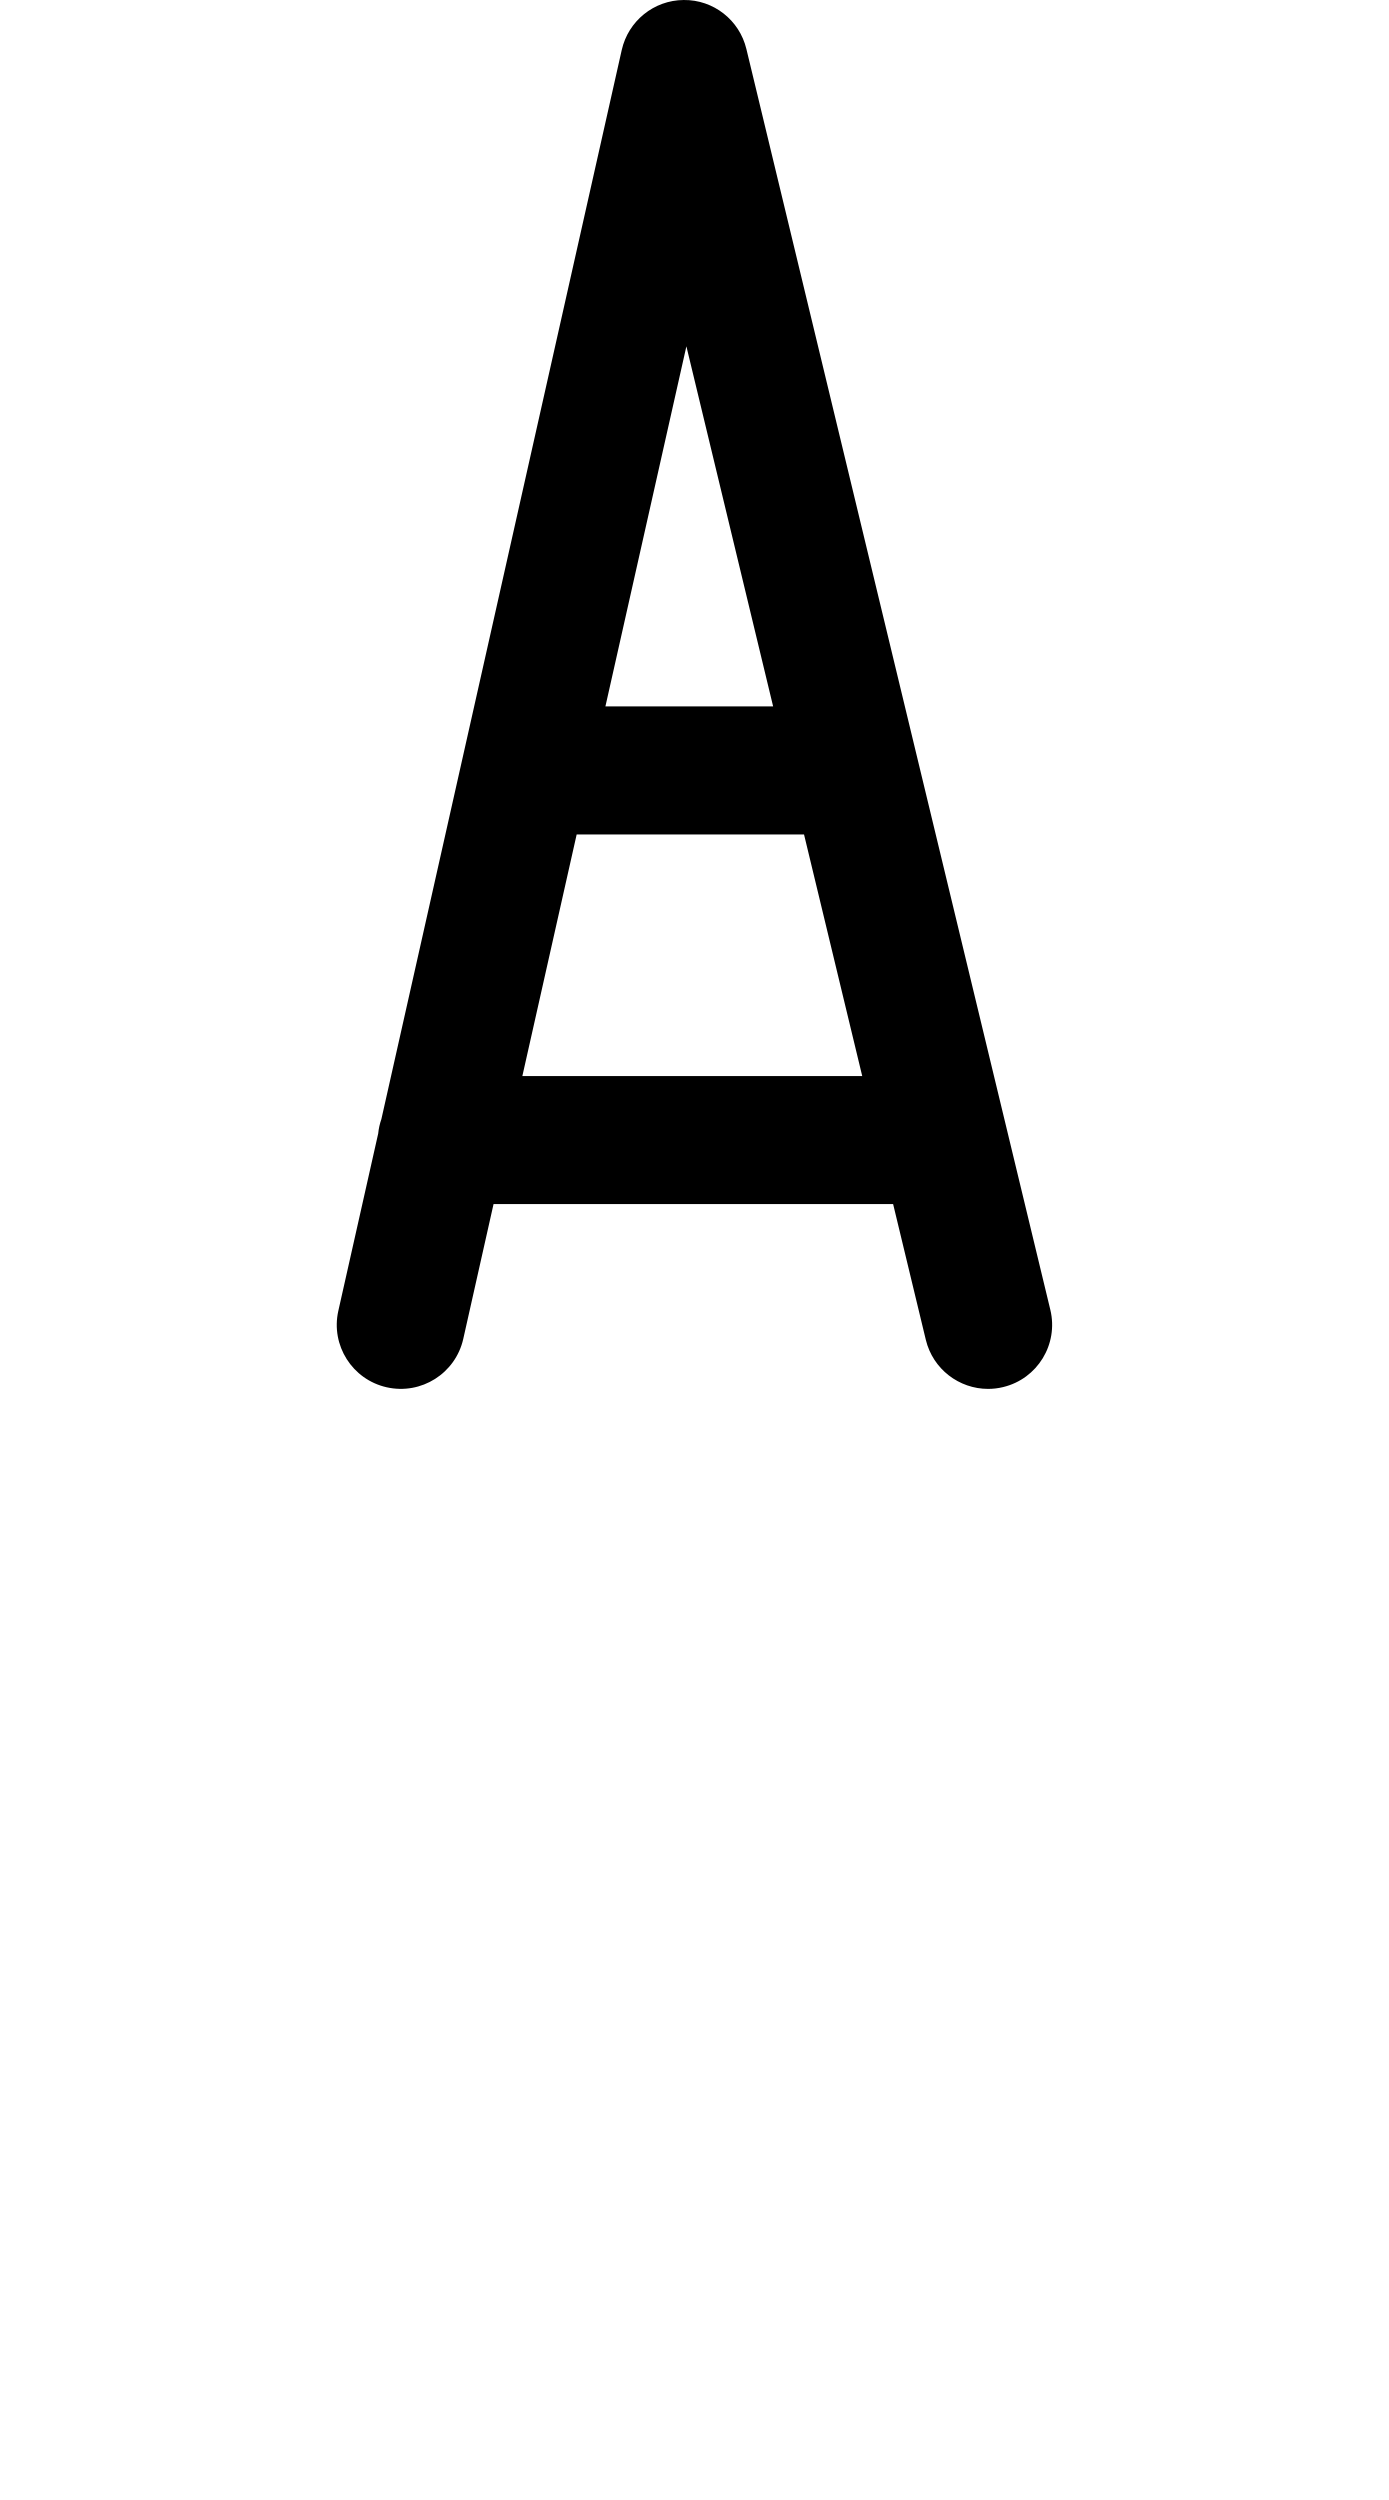
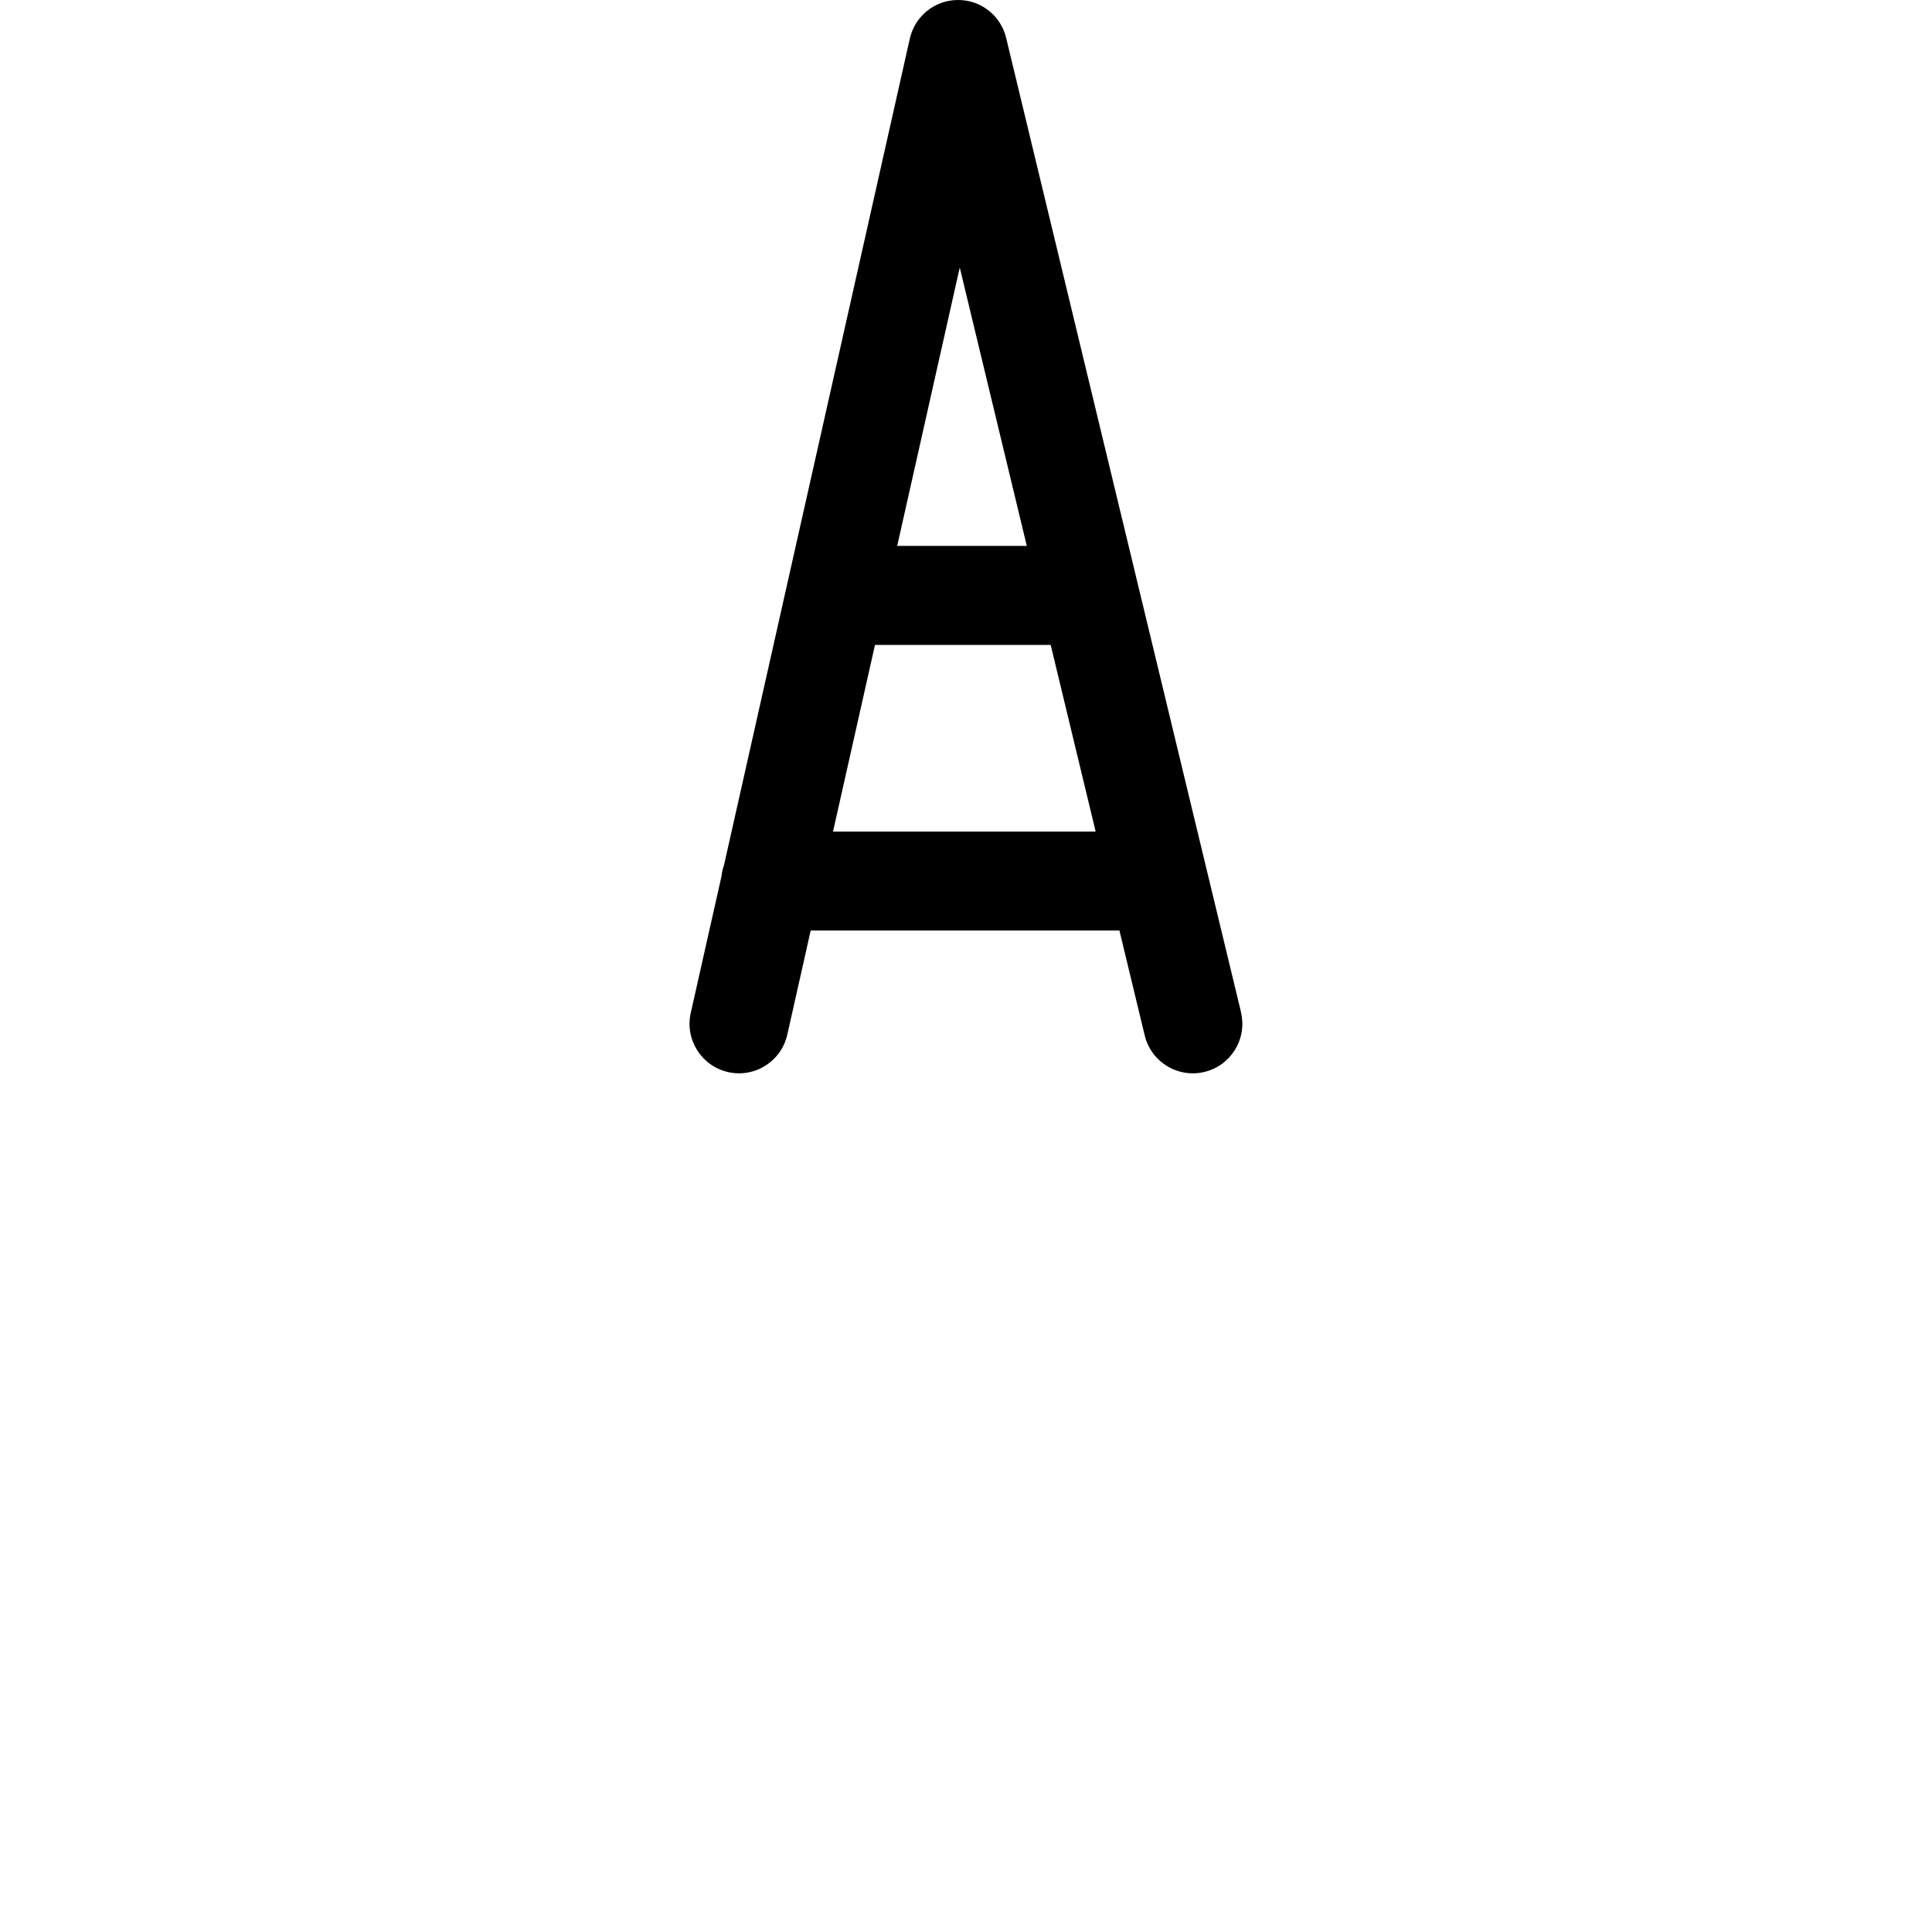
- <svg xmlns="http://www.w3.org/2000/svg" version="1.1" width="20" height="36">
-   <path fill="#000000" d="M 15.125,18.862 10.748,0.706 C 10.648,0.289 10.274,-0.005 9.845,5.6272697e-5 9.416,0.003 9.047,0.302 8.953,0.72 L 5.492,16.115 C 5.469,16.181 5.453,16.251 5.446,16.323 L 4.872,18.876 C 4.76,19.372 5.073,19.866 5.569,19.977 6.066,20.089 6.559,19.777 6.671,19.28 L 7.107,17.339 H 12.861 L 13.332,19.294 C 13.434,19.716 13.812,20 14.228,20 14.299,20 14.372,19.992 14.445,19.974 14.94,19.855 15.244,19.357 15.125,18.862 z M 9.884,4.987 11.133,10.172 H 8.718 L 9.884,4.987 z M 7.522,15.495 8.304,12.016 H 11.578 L 12.416,15.495 H 7.522 z" />
+ <svg xmlns="http://www.w3.org/2000/svg" version="1.1" width="36" height="36">
+   <path fill="#000000" d="M 23.125,18.862 18.748,0.706 C 18.648,0.289 18.274,-0.005 17.845,5.6272697e-5 17.416,0.003 17.047,0.302 16.953,0.72 L 13.492,16.115 c -0.023,0.066 -0.04,0.136 -0.047,0.208 l -0.574,2.552 c -0.112,0.497 0.201,0.99 0.697,1.102 0.497,0.112 0.99,-0.201 1.102,-0.697 l 0.436,-1.941 h 5.753 l 0.471,1.955 c 0.102,0.422 0.479,0.706 0.896,0.706 0.072,0 0.144,-0.008 0.217,-0.026 0.495,-0.119 0.8,-0.617 0.68,-1.112 z M 17.884,4.987 19.133,10.172 h -2.415 l 1.165,-5.185 z m -2.362,10.508 0.782,-3.478 h 3.274 l 0.838,3.478 h -4.894 z" />
</svg>
